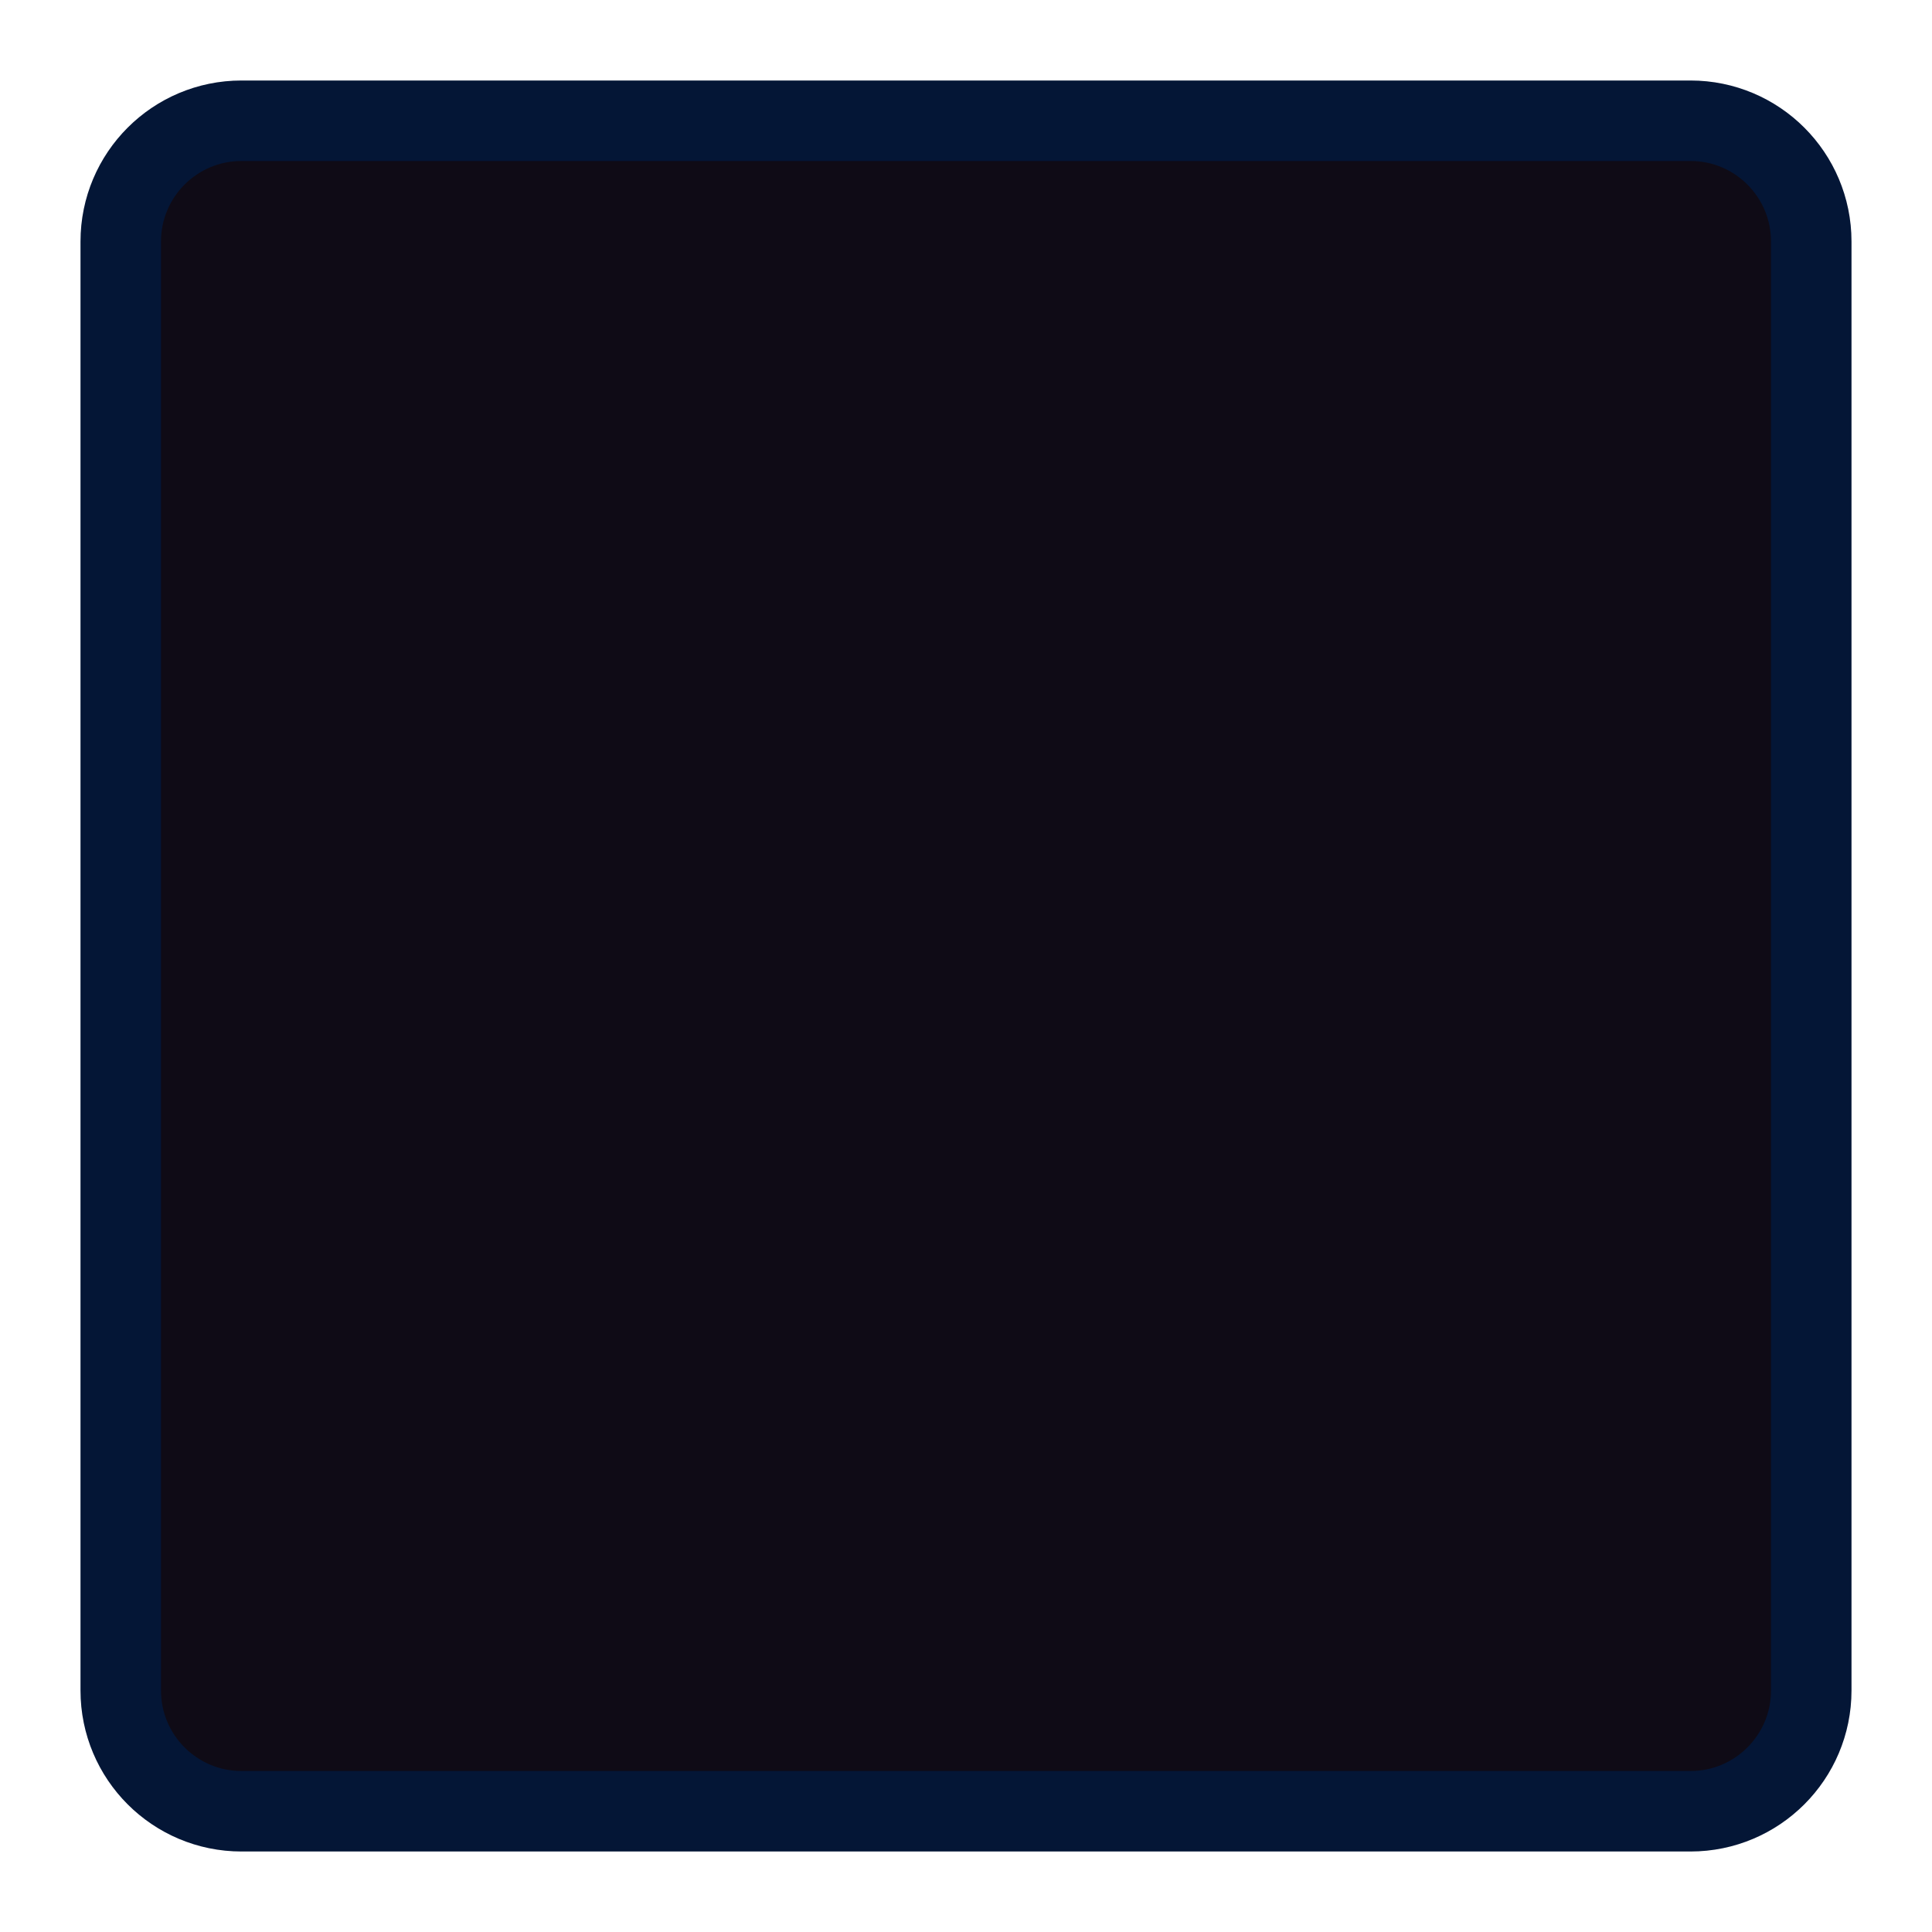
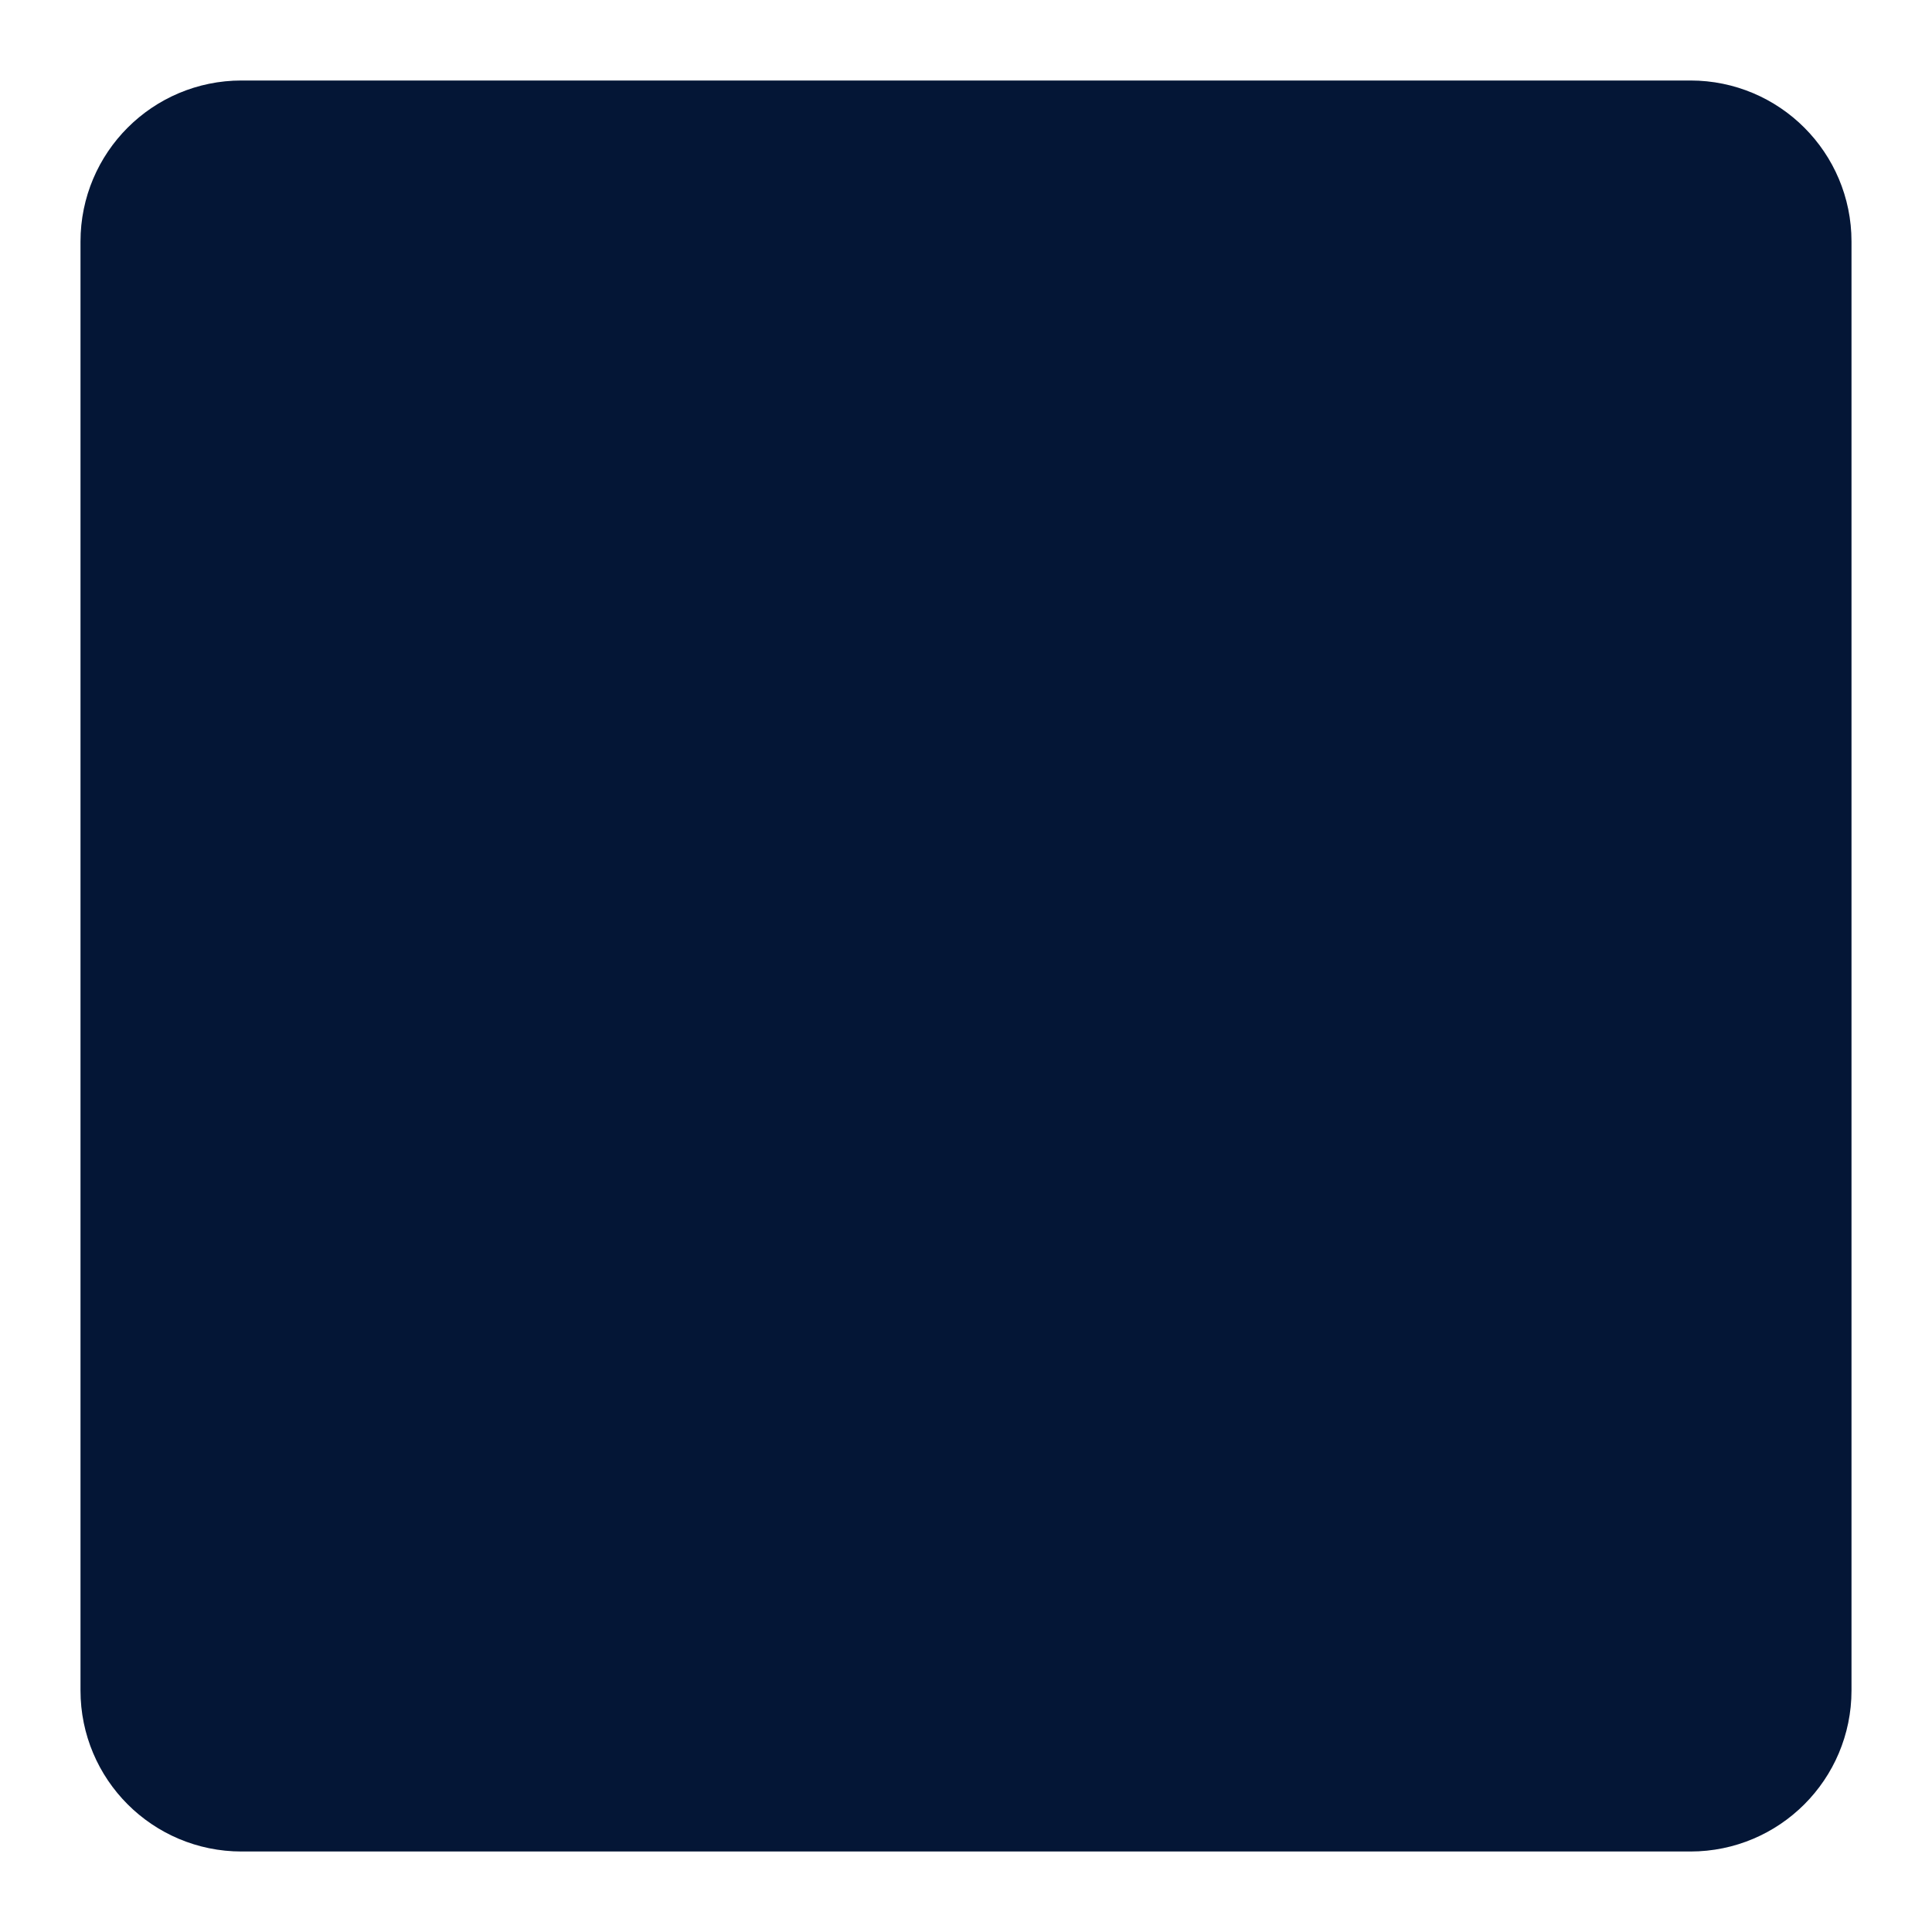
<svg xmlns="http://www.w3.org/2000/svg" width="24" height="24" viewBox="0 0 24 24" fill="none">
-   <rect x="1.5" y="1.5" width="21" height="21" rx="1.5" fill="#0F0B16" />
+   <rect x="1.5" y="1.5" width="21" height="21" rx="1.5" fill="#041636" />
  <rect x="1.5" y="1.5" width="21" height="21" rx="1.5" stroke="#041636" />
</svg>
